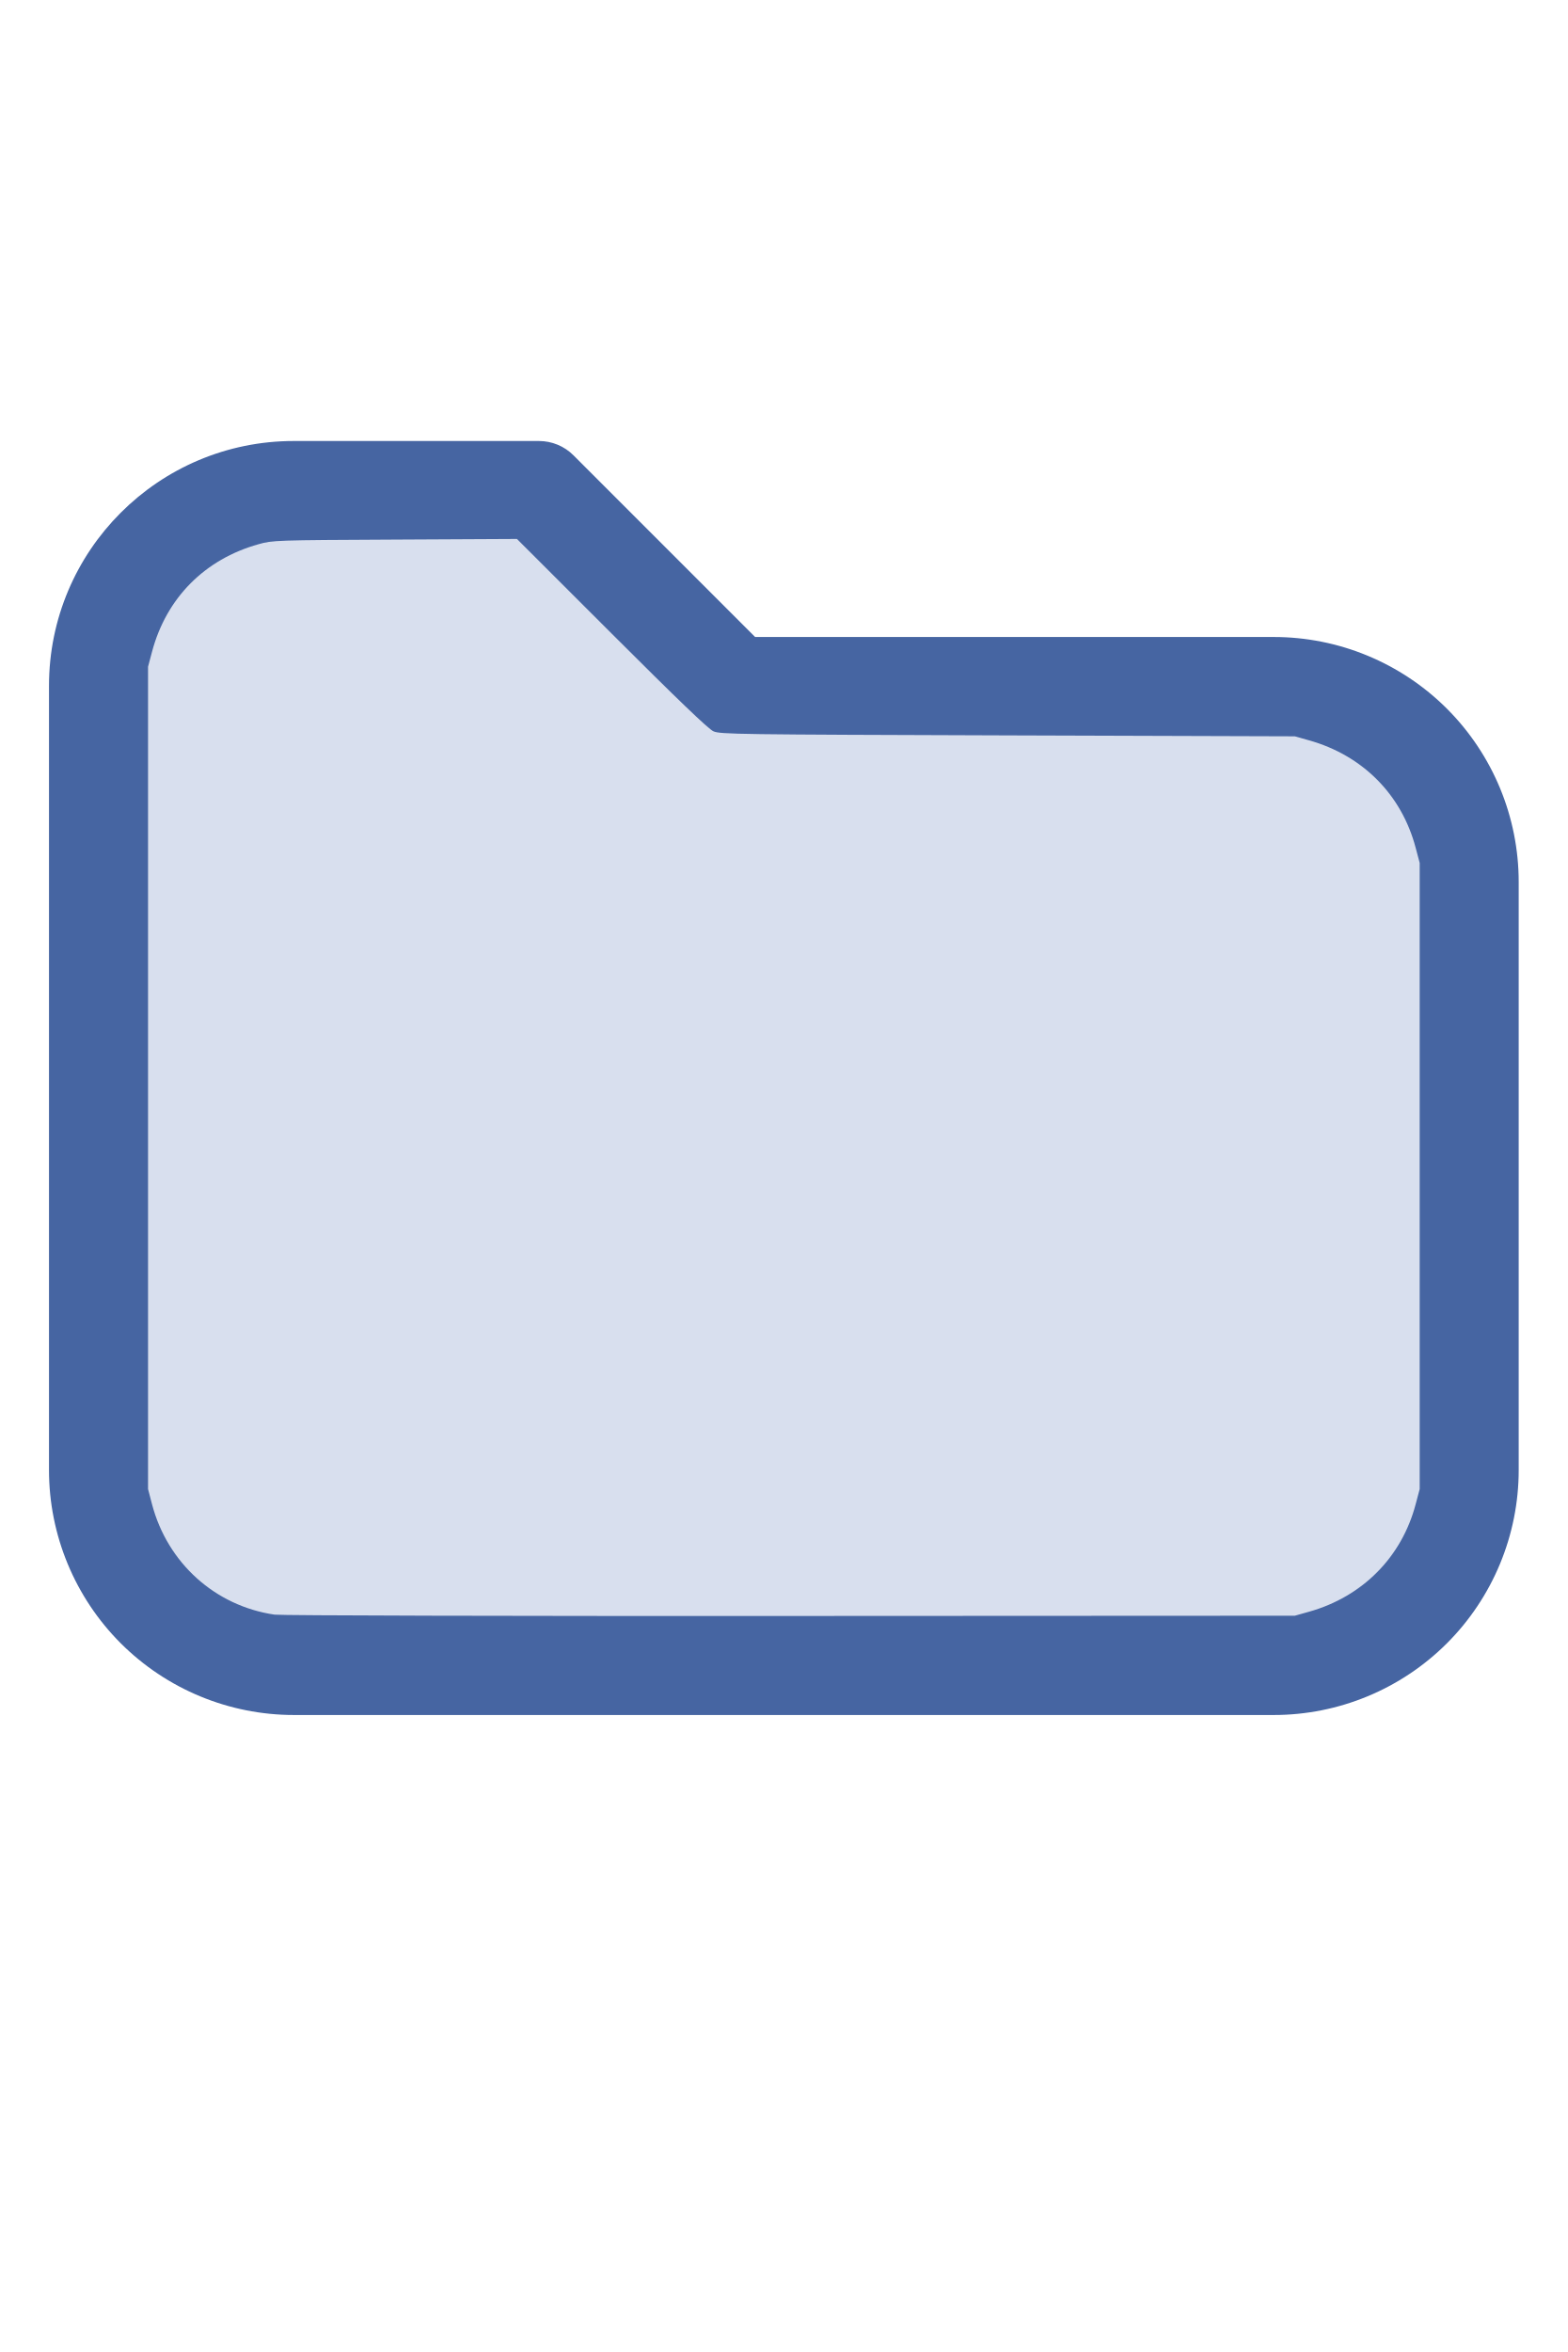
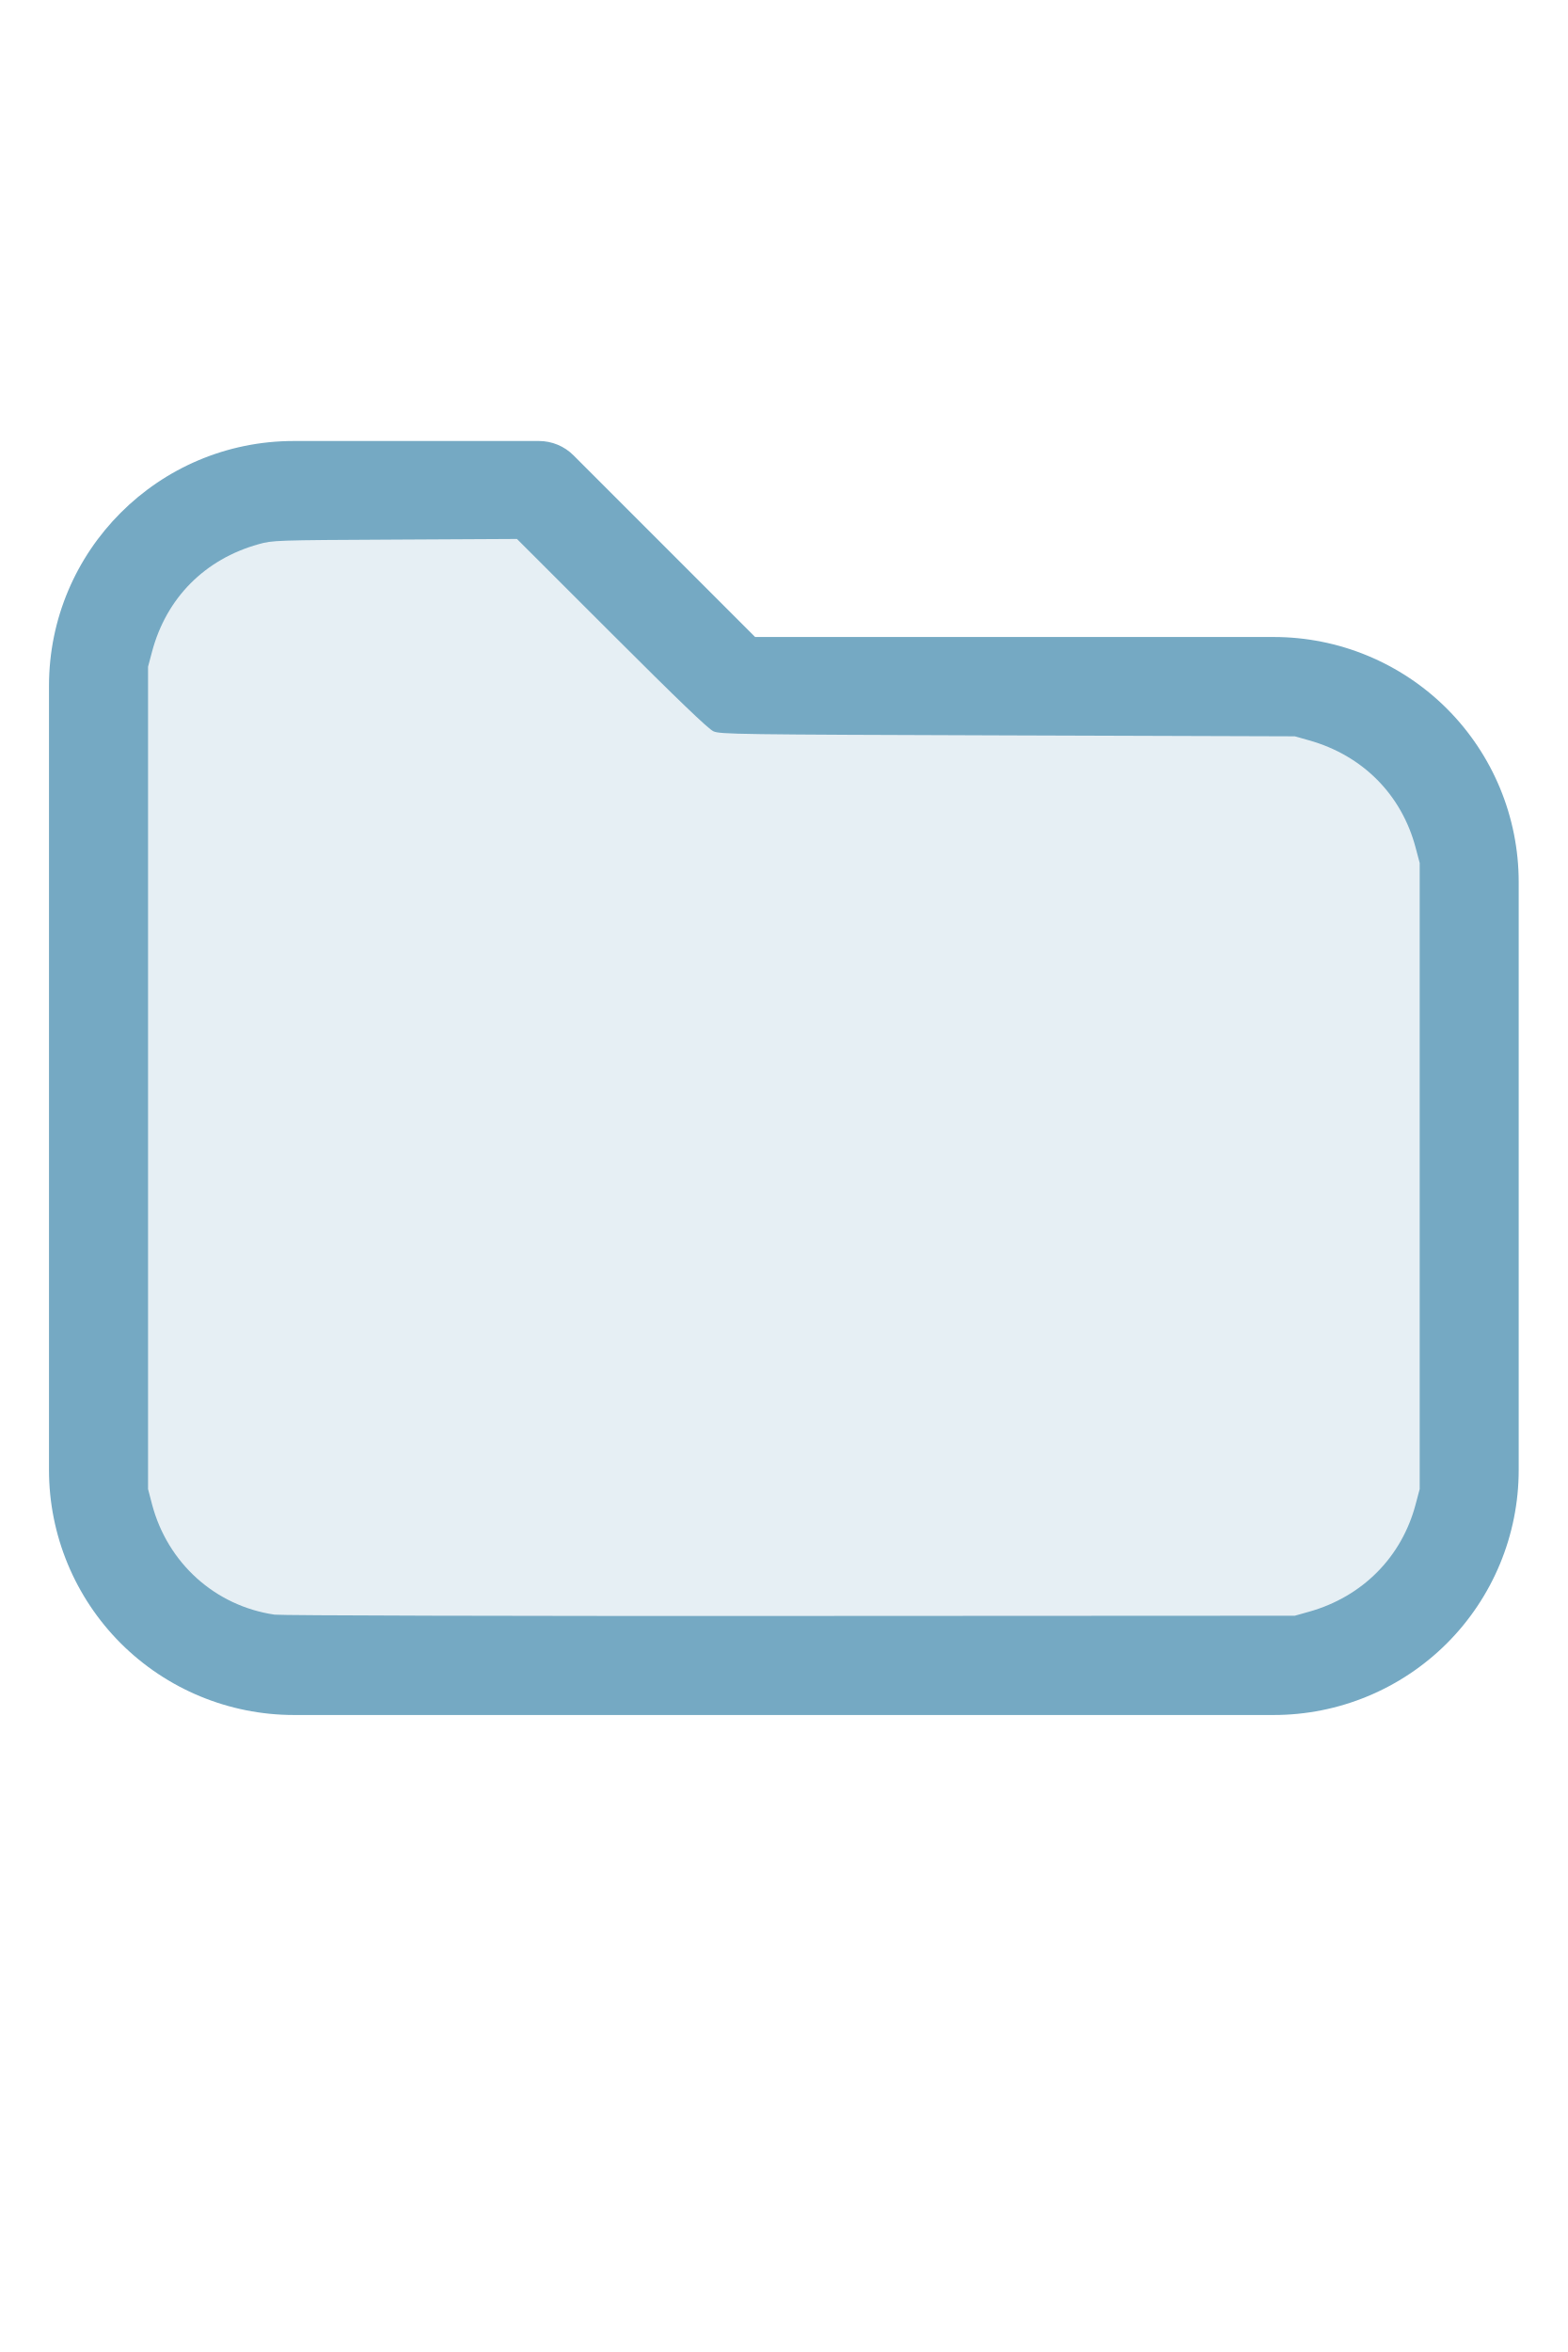
<svg xmlns="http://www.w3.org/2000/svg" version="1.1" width="16" height="24" viewBox="0 0 32 32" xml:space="preserve">
-   <g style="fill:#4665A2;">
+   <g style="fill:#75A9C3;">
    <path d="M1,5.998l-0,16.002c-0,1.326 0.527,2.598 1.464,3.536c0.938,0.937 2.21,1.464 3.536,1.464c5.322,0 14.678,-0 20,0c1.326,0 2.598,-0.527 3.536,-1.464c0.937,-0.938 1.464,-2.21 1.464,-3.536c0,-3.486 0,-8.514 0,-12c0,-1.326 -0.527,-2.598 -1.464,-3.536c-0.938,-0.937 -2.21,-1.464 -3.536,-1.464c-0,0 -10.586,0 -10.586,0c0,-0 -3.707,-3.707 -3.707,-3.707c-0.187,-0.188 -0.442,-0.293 -0.707,-0.293l-5.002,0c-2.76,0 -4.998,2.238 -4.998,4.998Zm2,-0l-0,16.002c-0,0.796 0.316,1.559 0.879,2.121c0.562,0.563 1.325,0.879 2.121,0.879l20,0c0.796,0 1.559,-0.316 2.121,-0.879c0.563,-0.562 0.879,-1.325 0.879,-2.121c0,-3.486 0,-8.514 0,-12c0,-0.796 -0.316,-1.559 -0.879,-2.121c-0.562,-0.563 -1.325,-0.879 -2.121,-0.879c-7.738,0 -11,0 -11,0c-0.265,0 -0.52,-0.105 -0.707,-0.293c-0,0 -3.707,-3.707 -3.707,-3.707c-0,0 -4.588,0 -4.588,0c-1.656,0 -2.998,1.342 -2.998,2.998Z" />
  </g>
-   <g style="fill:#D8DFEE;stroke-width:0;">
+   <g style="fill:#E6EFF4;stroke-width:0;">
    <path d="M 5.606,24.952 C 4.392,24.775 3.42,23.9 3.103,22.699 L 3.022,22.389 V 13.998 5.606 L 3.104,5.298 C 3.396,4.203 4.18,3.412 5.279,3.106 5.565,3.026 5.615,3.024 8.061,3.012 l 2.491,-0.013 1.932,1.93 c 1.344,1.343 1.976,1.95 2.078,1.995 0.137,0.062 0.474,0.066 6.007,0.084 l 5.861,0.019 0.291,0.082 c 1.095,0.308 1.89,1.109 2.176,2.193 l 0.082,0.309 V 16 22.389 l -0.082,0.309 c -0.284,1.079 -1.086,1.888 -2.176,2.194 l -0.291,0.082 -10.303,0.005 c -5.7,0.003 -10.4,-0.009 -10.521,-0.027 z" />
  </g>
</svg>
